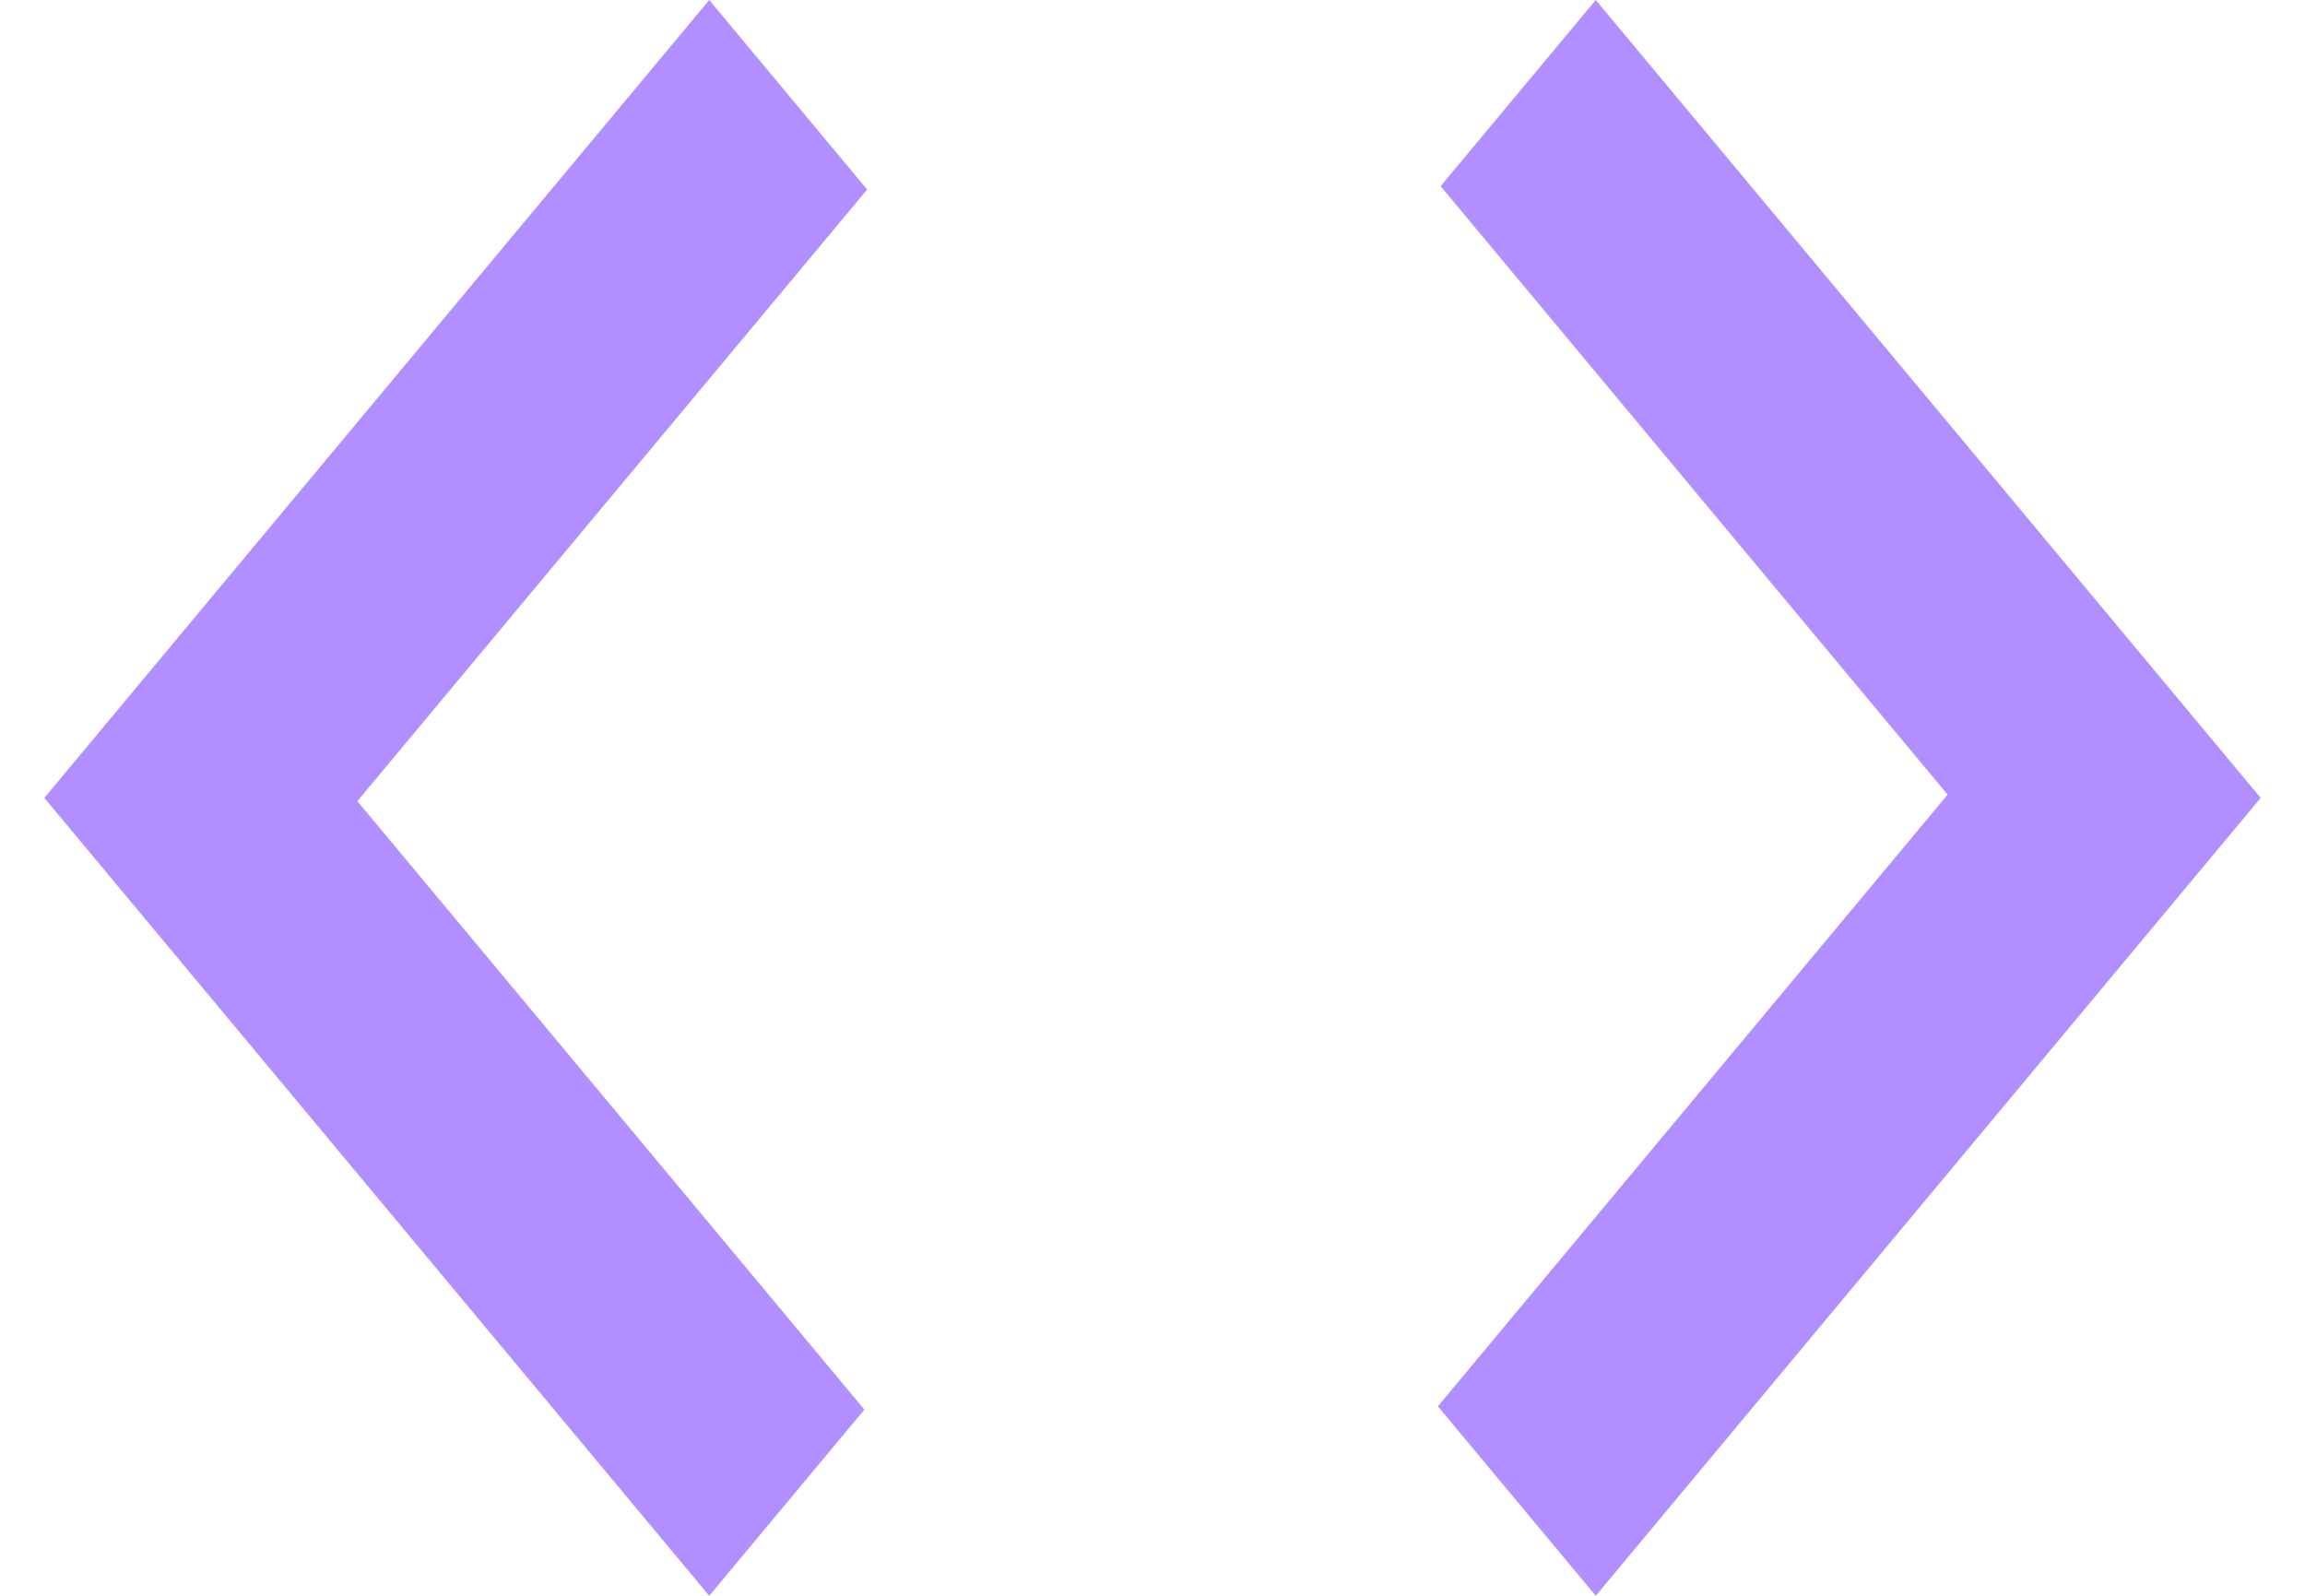
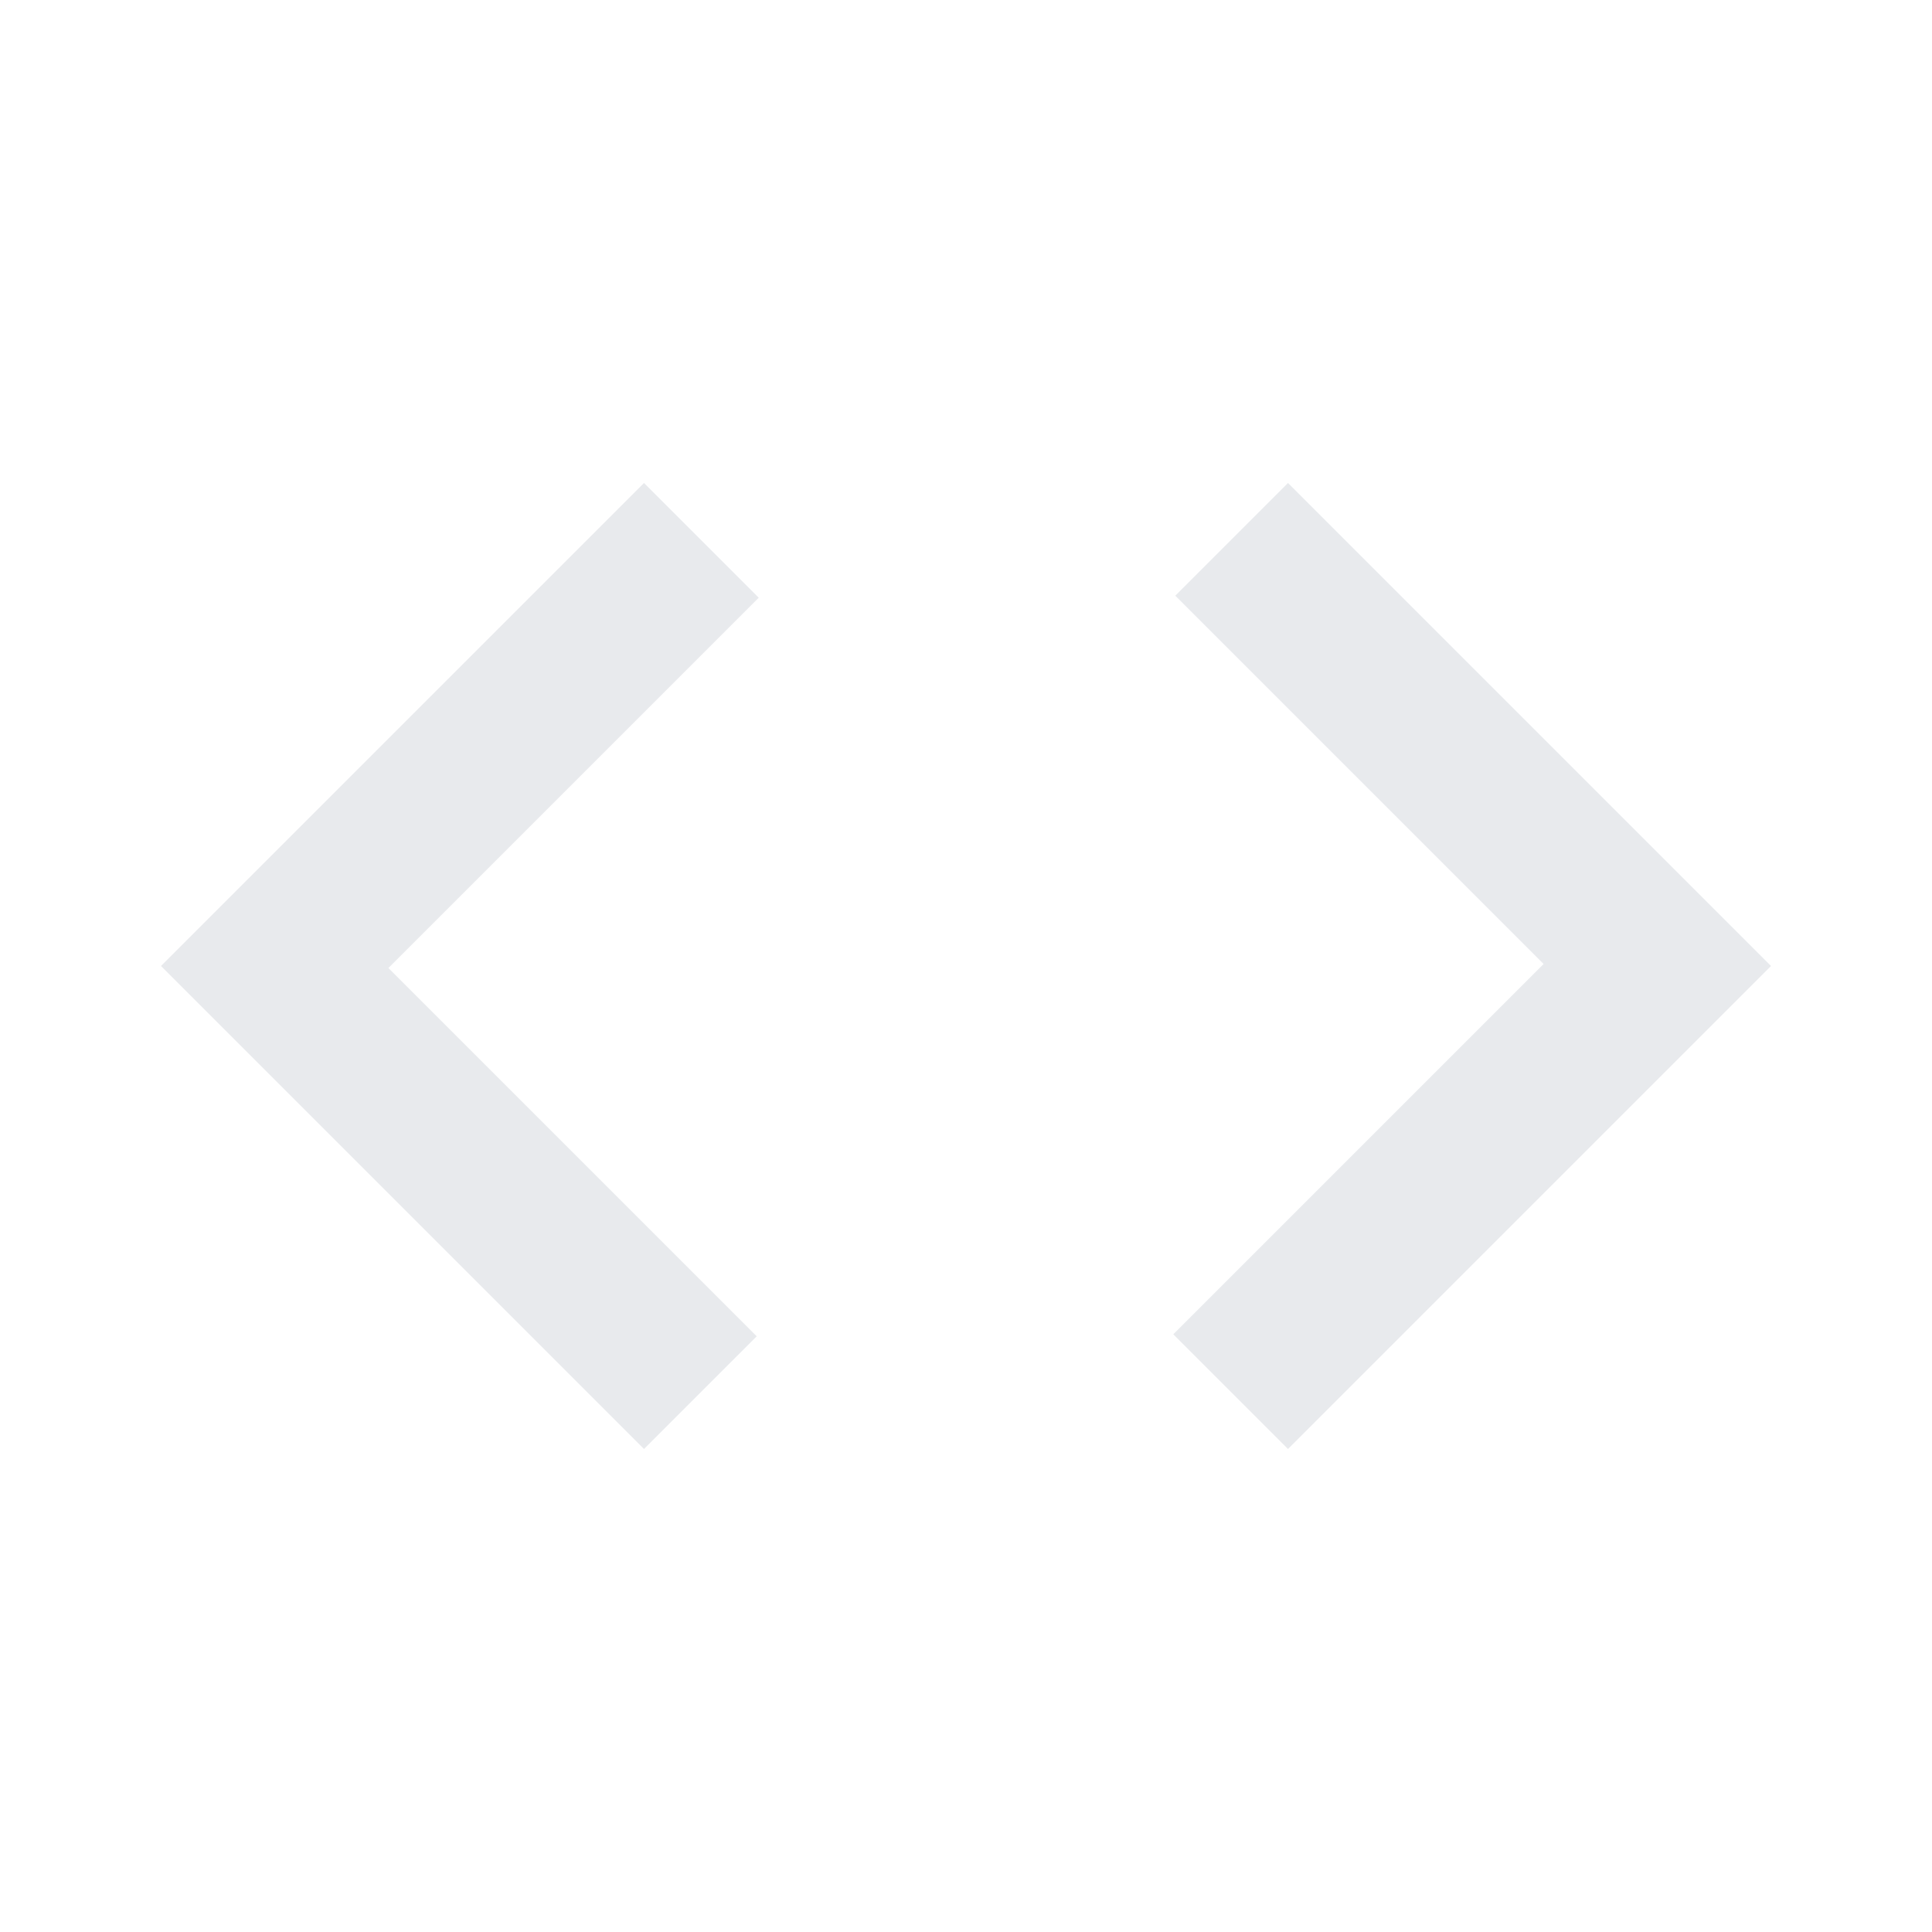
- <svg xmlns="http://www.w3.org/2000/svg" width="26" height="18" viewBox="0 0 26 18" fill="none">
-   <path d="M8 18L0.5 9L8 0L9.781 2.138L4.031 9.037L9.75 15.9L8 18ZM18 18L16.219 15.863L21.969 8.963L16.25 2.1L18 0L25.5 9L18 18Z" fill="#B18FFF" />
+ <svg xmlns="http://www.w3.org/2000/svg" height="24px" viewBox="0 -960 960 960" width="24px" fill="#e8eaed">
+   <path d="M320-240 80-480l240-240 57 57-184 184 183 183-56 56Zm320 0-57-57 184-184-183-183 56-56 240 240-240 240Z" />
</svg>
